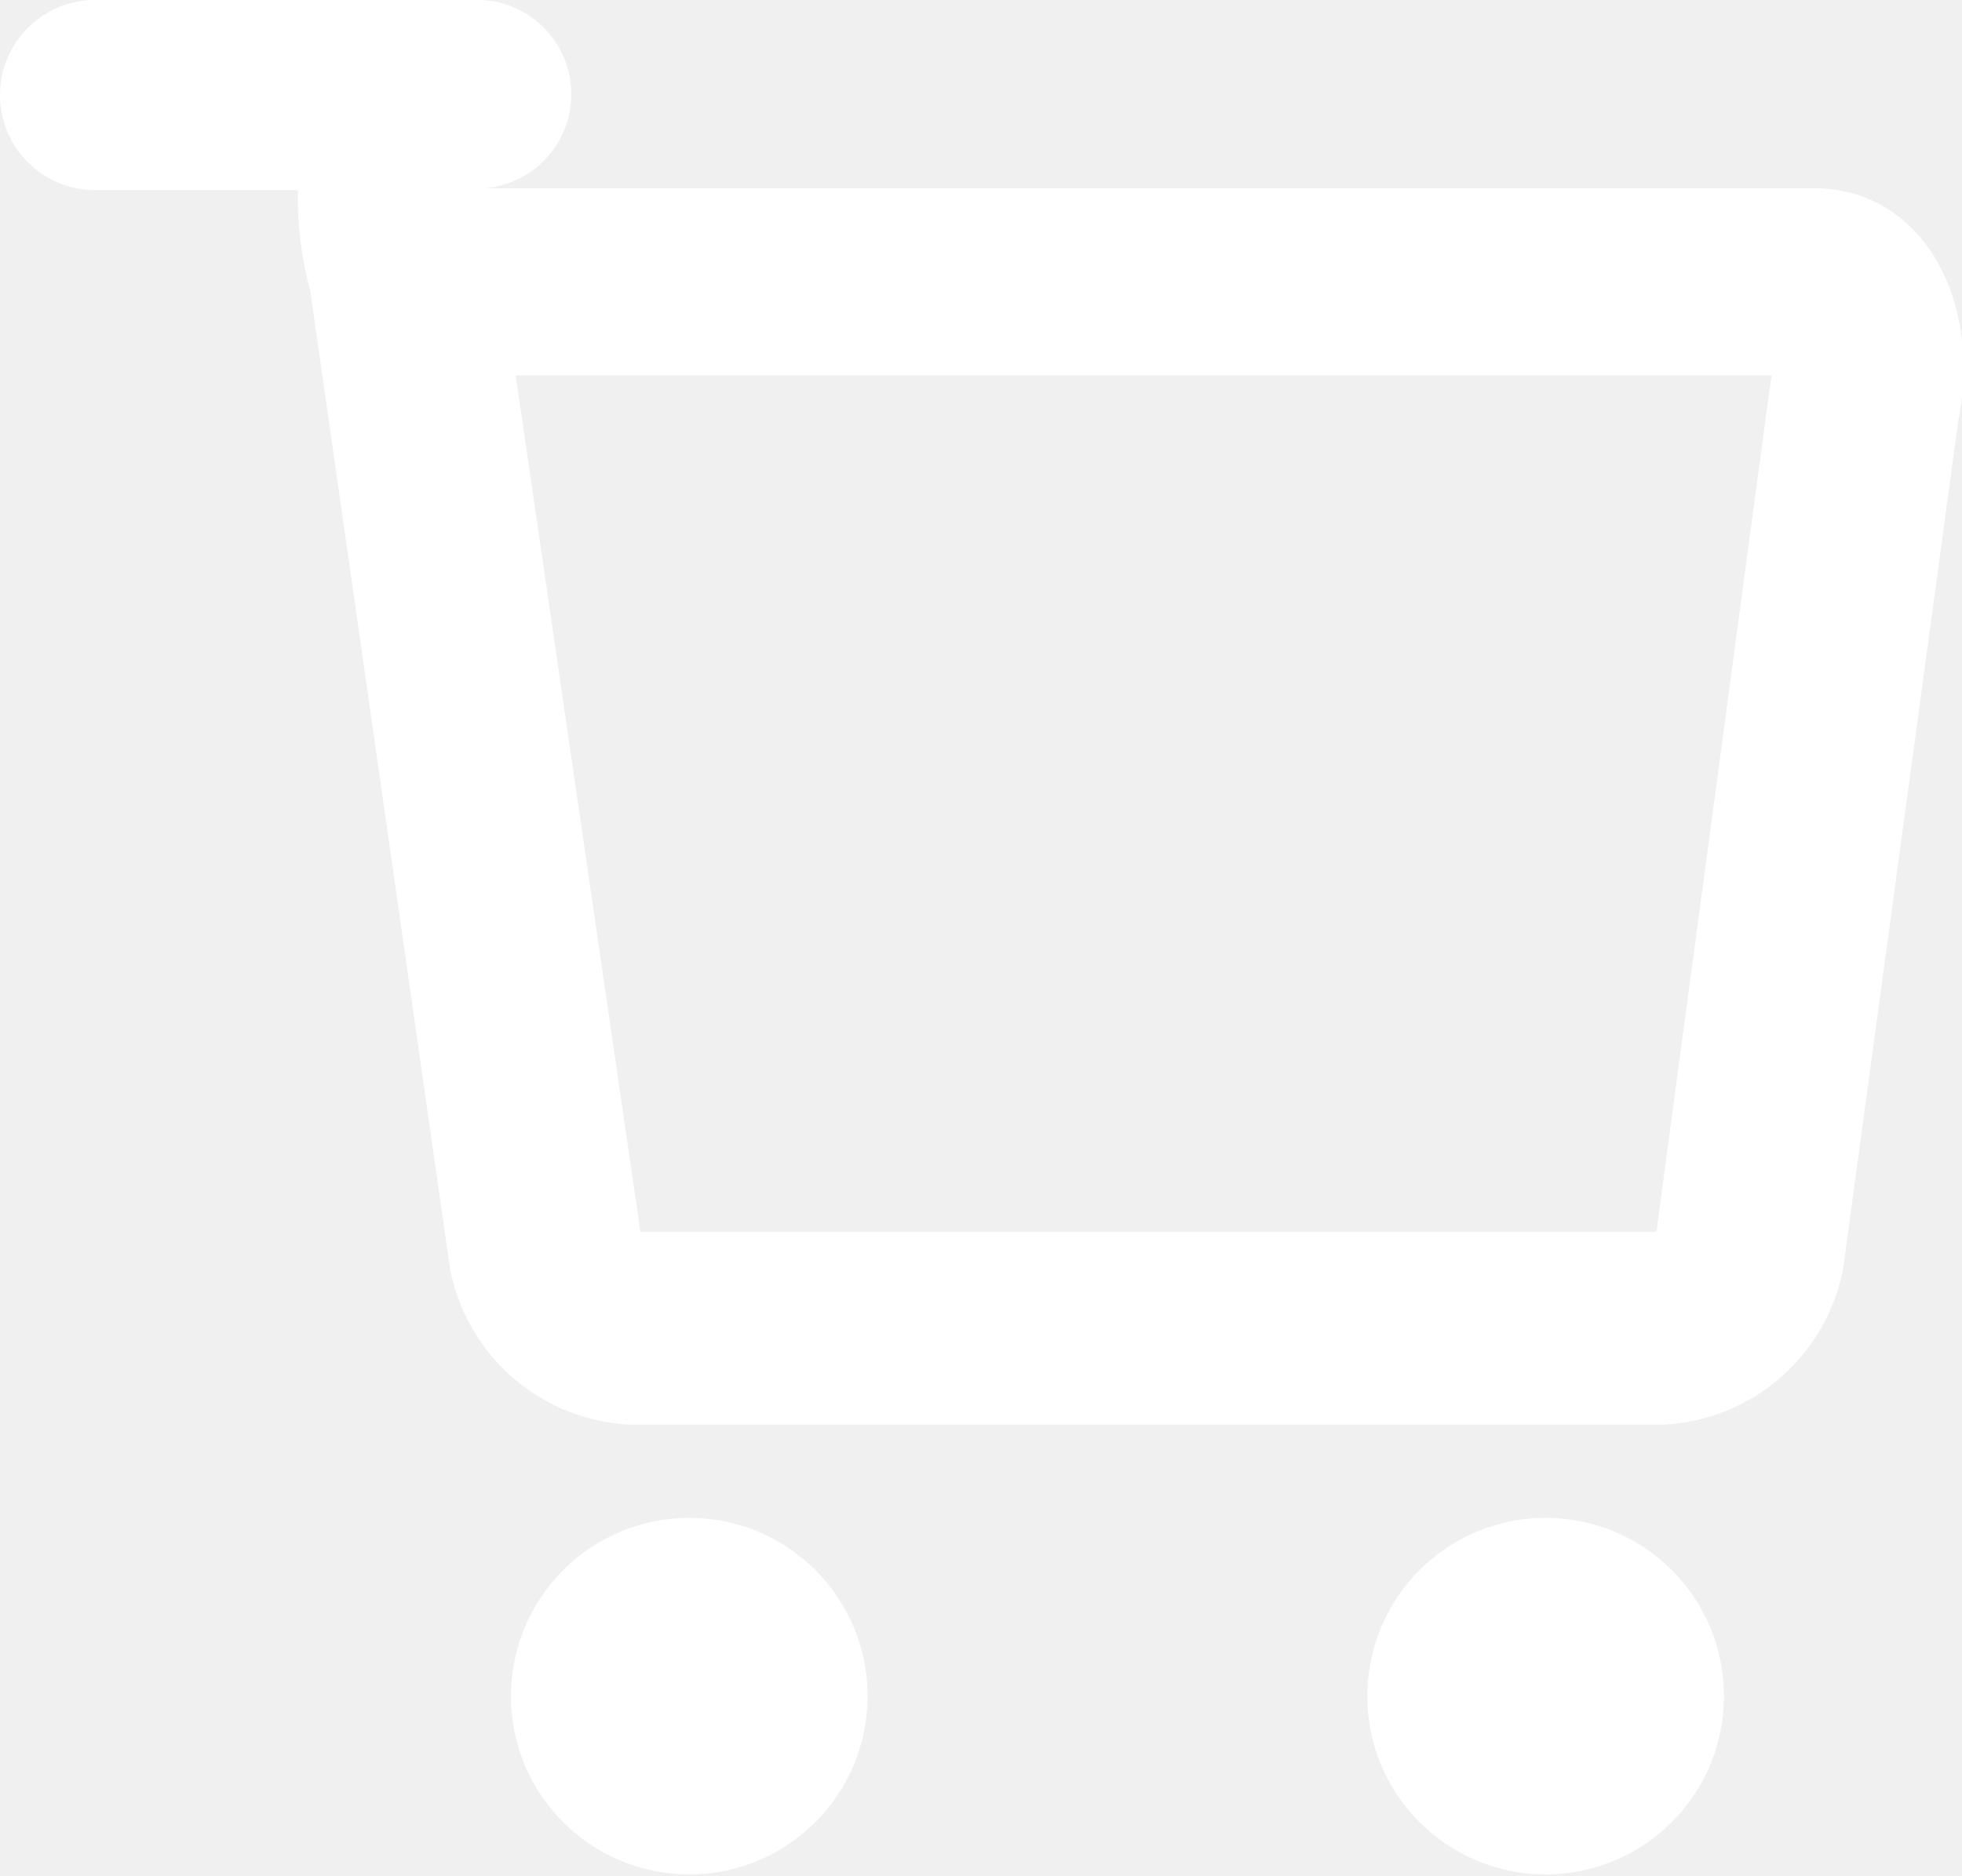
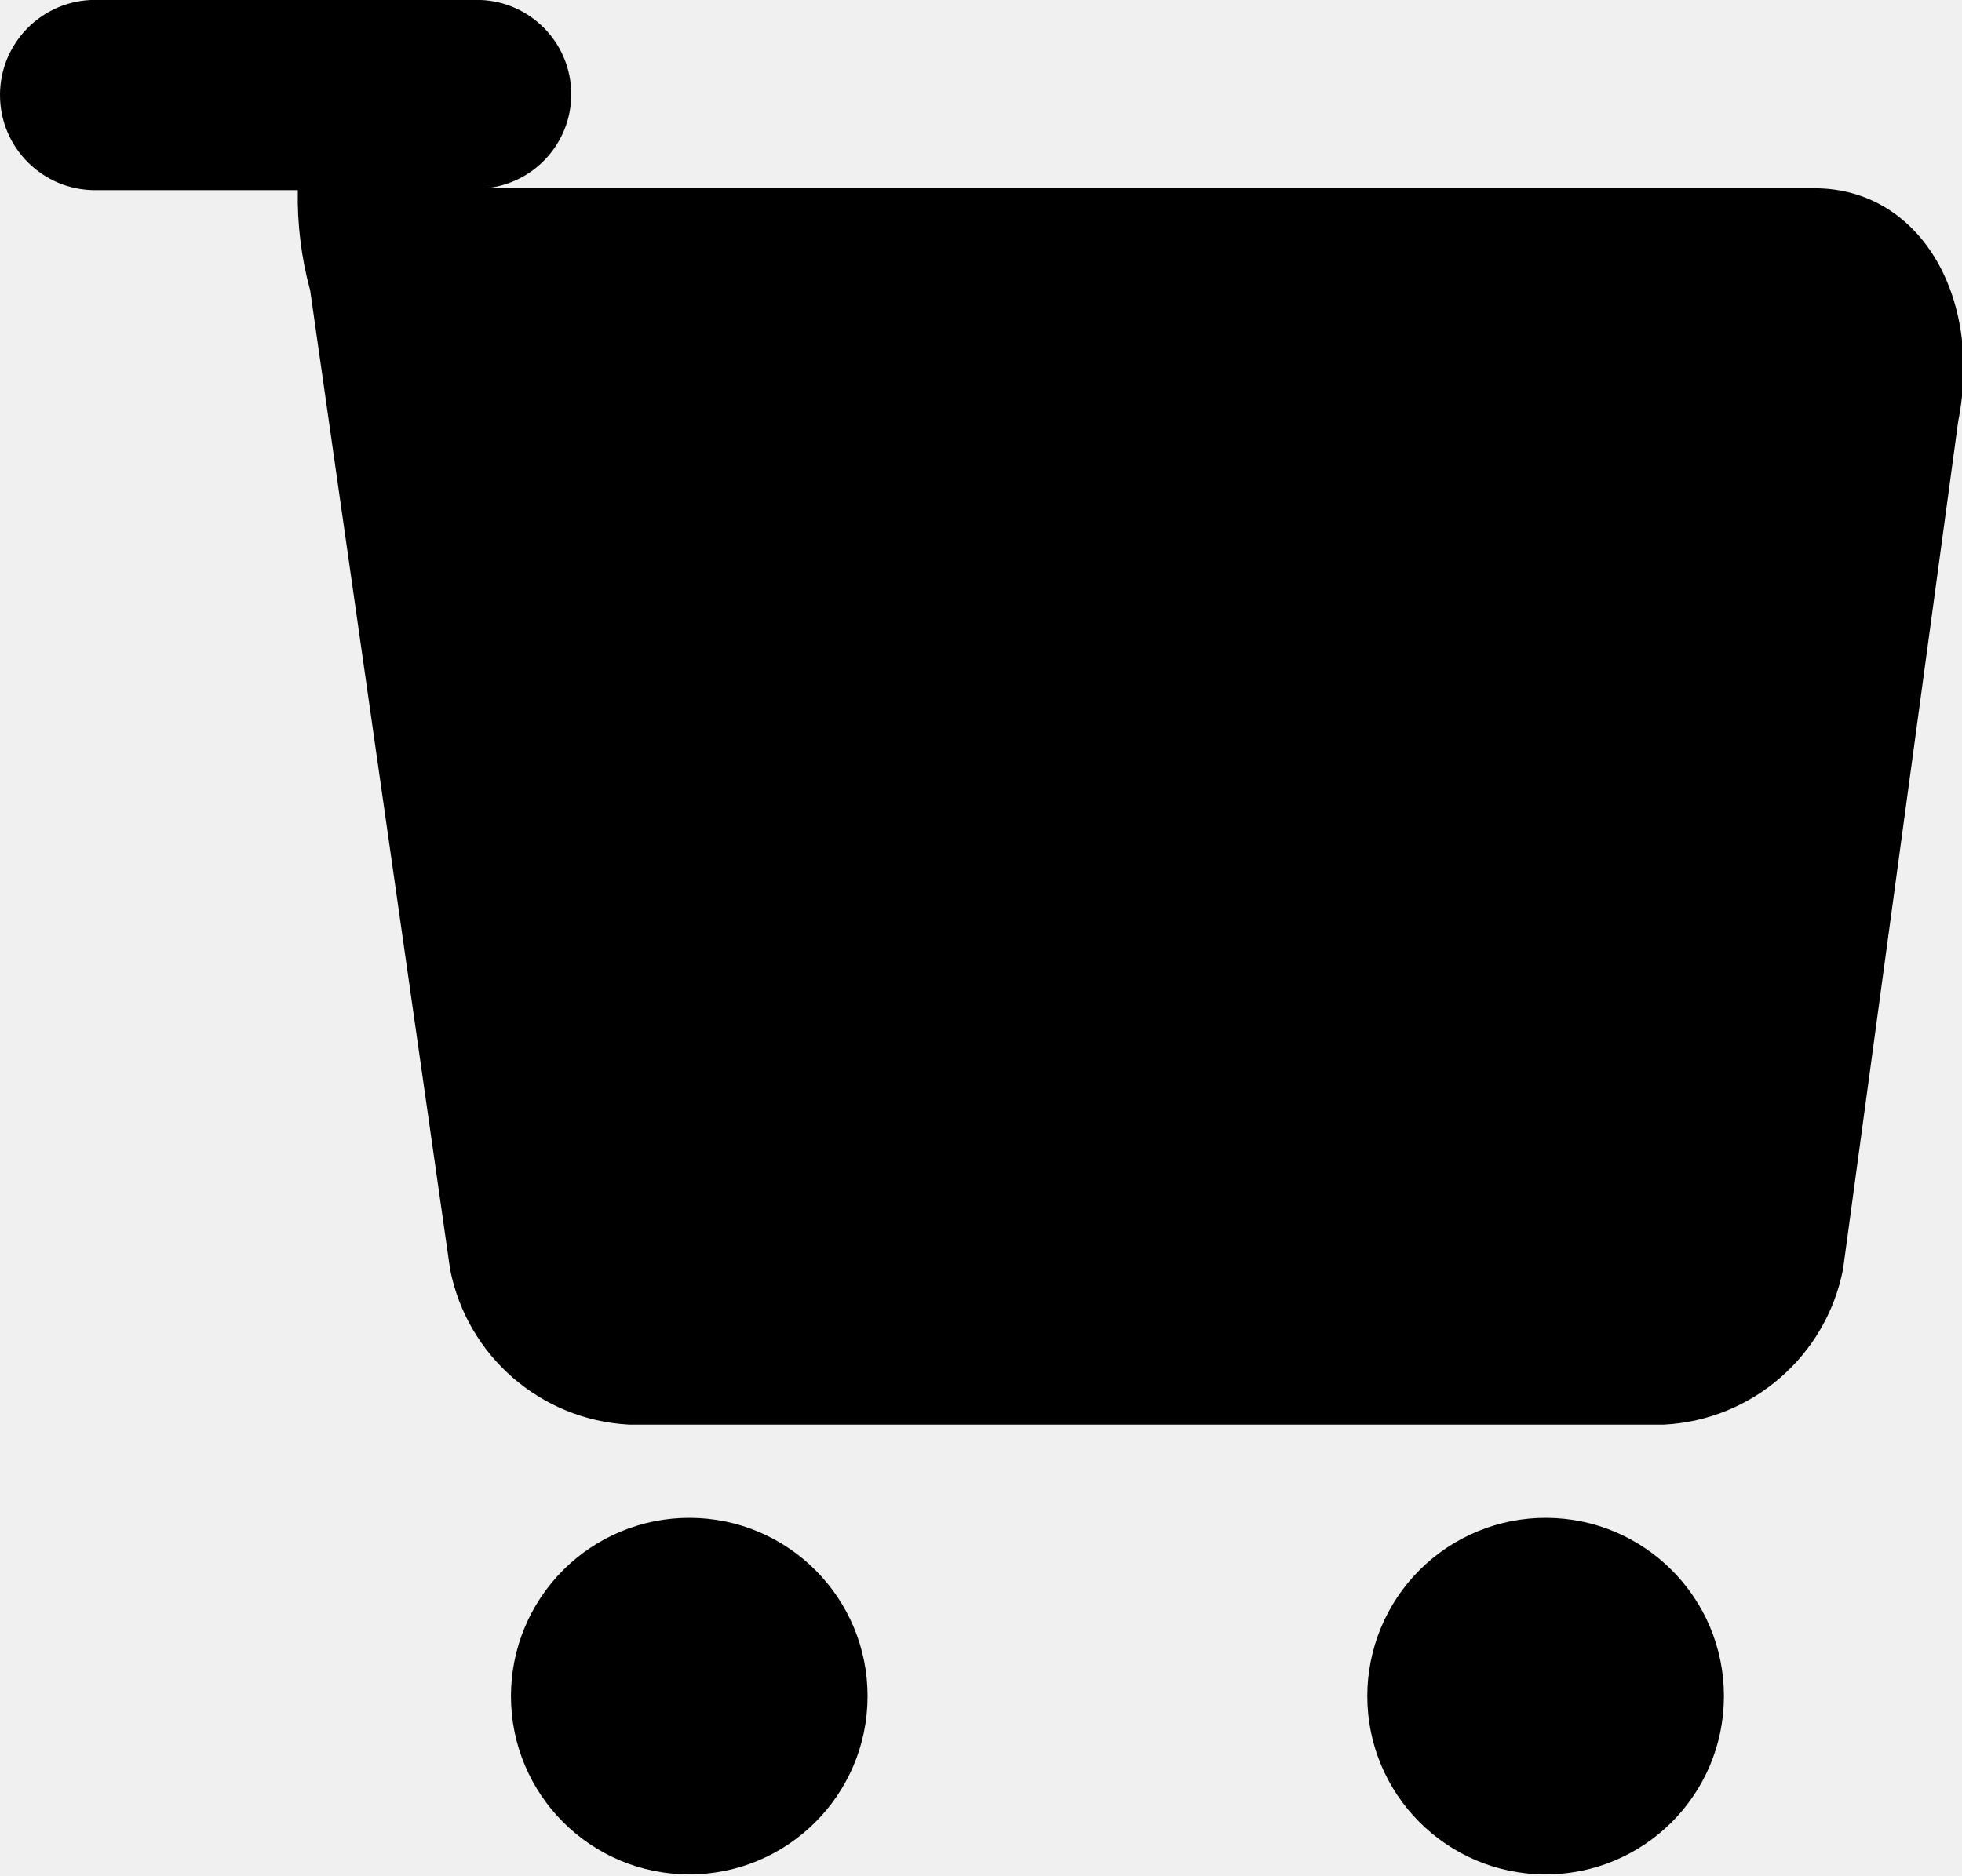
<svg xmlns="http://www.w3.org/2000/svg" width="20.62" height="19.719" viewBox="0 0 20.62 19.719">
-   <defs>
-     <style>
-       .cls-1 {
-         fill: #fff;
-         fill-rule: evenodd;
-       }
-     </style>
-   </defs>
-   <path id="Корзина" class="cls-1" d="M1092.58,33.46l-1.21,8.912a2.025,2.025,0,0,1-1.88,1.635h-10.88a2.025,2.025,0,0,1-1.88-1.635l-1.47-10.287a3.738,3.738,0,0,1-.13-1.055H1073a1,1,0,0,1,0-2h4a0.992,0.992,0,0,1,.1,1.98h13.97C1092.17,31.01,1092.84,32.141,1092.58,33.46Zm-13.85,8.518-1.31-9h13.2l-0.03.2-1.18,8.788a0.033,0.033,0,0,0-.01.014h-10.67Zm0.52,3.009a1.874,1.874,0,1,1-1.88,1.874A1.874,1.874,0,0,1,1079.25,44.987Zm9,0a1.874,1.874,0,1,1-1.88,1.874A1.874,1.874,0,0,1,1088.25,44.987Z" transform="translate(-1072 -29.031)" />
+   <path class="svg-logo" d="M1092.58,33.46l-1.21,8.912a2.025,2.025,0,0,1-1.88,1.635h-10.88a2.025,2.025,0,0,1-1.88-1.635l-1.47-10.287a3.738,3.738,0,0,1-.13-1.055H1073a1,1,0,0,1,0-2h4a0.992,0.992,0,0,1,.1,1.98h13.97C1092.17,31.01,1092.84,32.141,1092.58,33.46Zm-13.85,8.518-1.31-9h13.2l-0.03.2-1.18,8.788a0.033,0.033,0,0,0-.01.014h-10.67Zm0.52,3.009a1.874,1.874,0,1,1-1.88,1.874A1.874,1.874,0,0,1,1079.25,44.987Zm9,0a1.874,1.874,0,1,1-1.88,1.874A1.874,1.874,0,0,1,1088.25,44.987Z" transform="translate(-1072 -29.031)" />
</svg>
